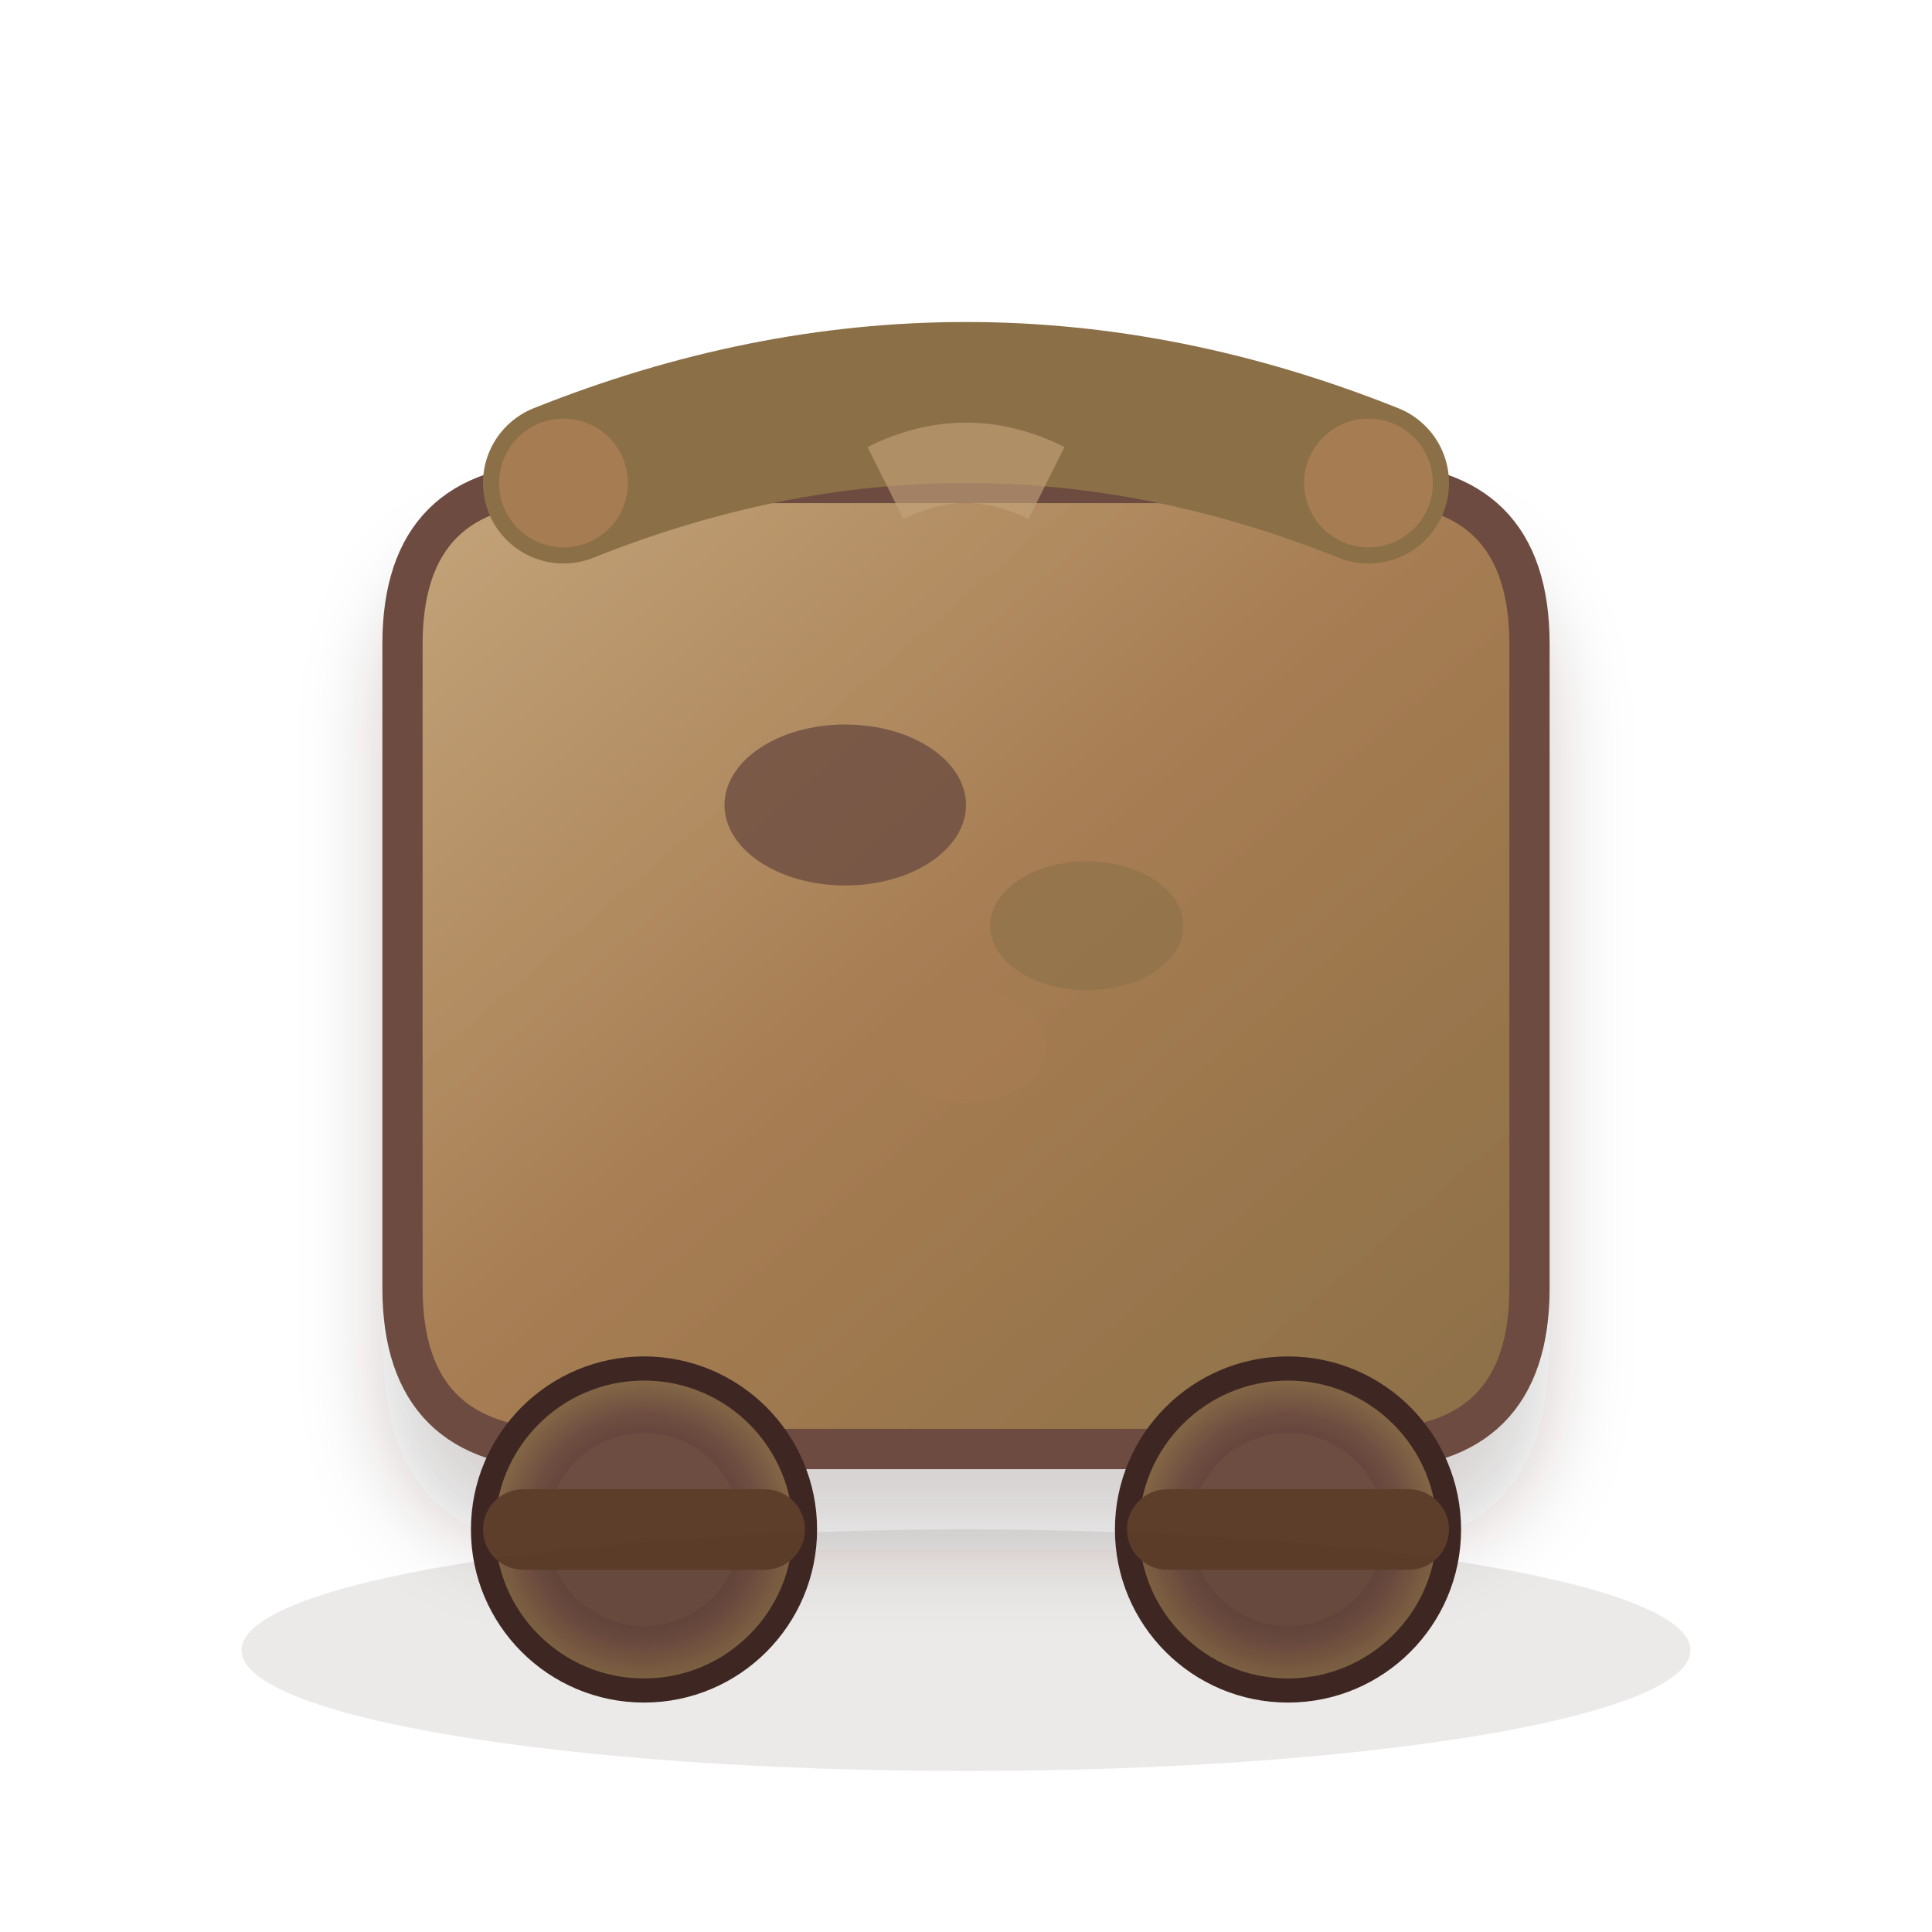
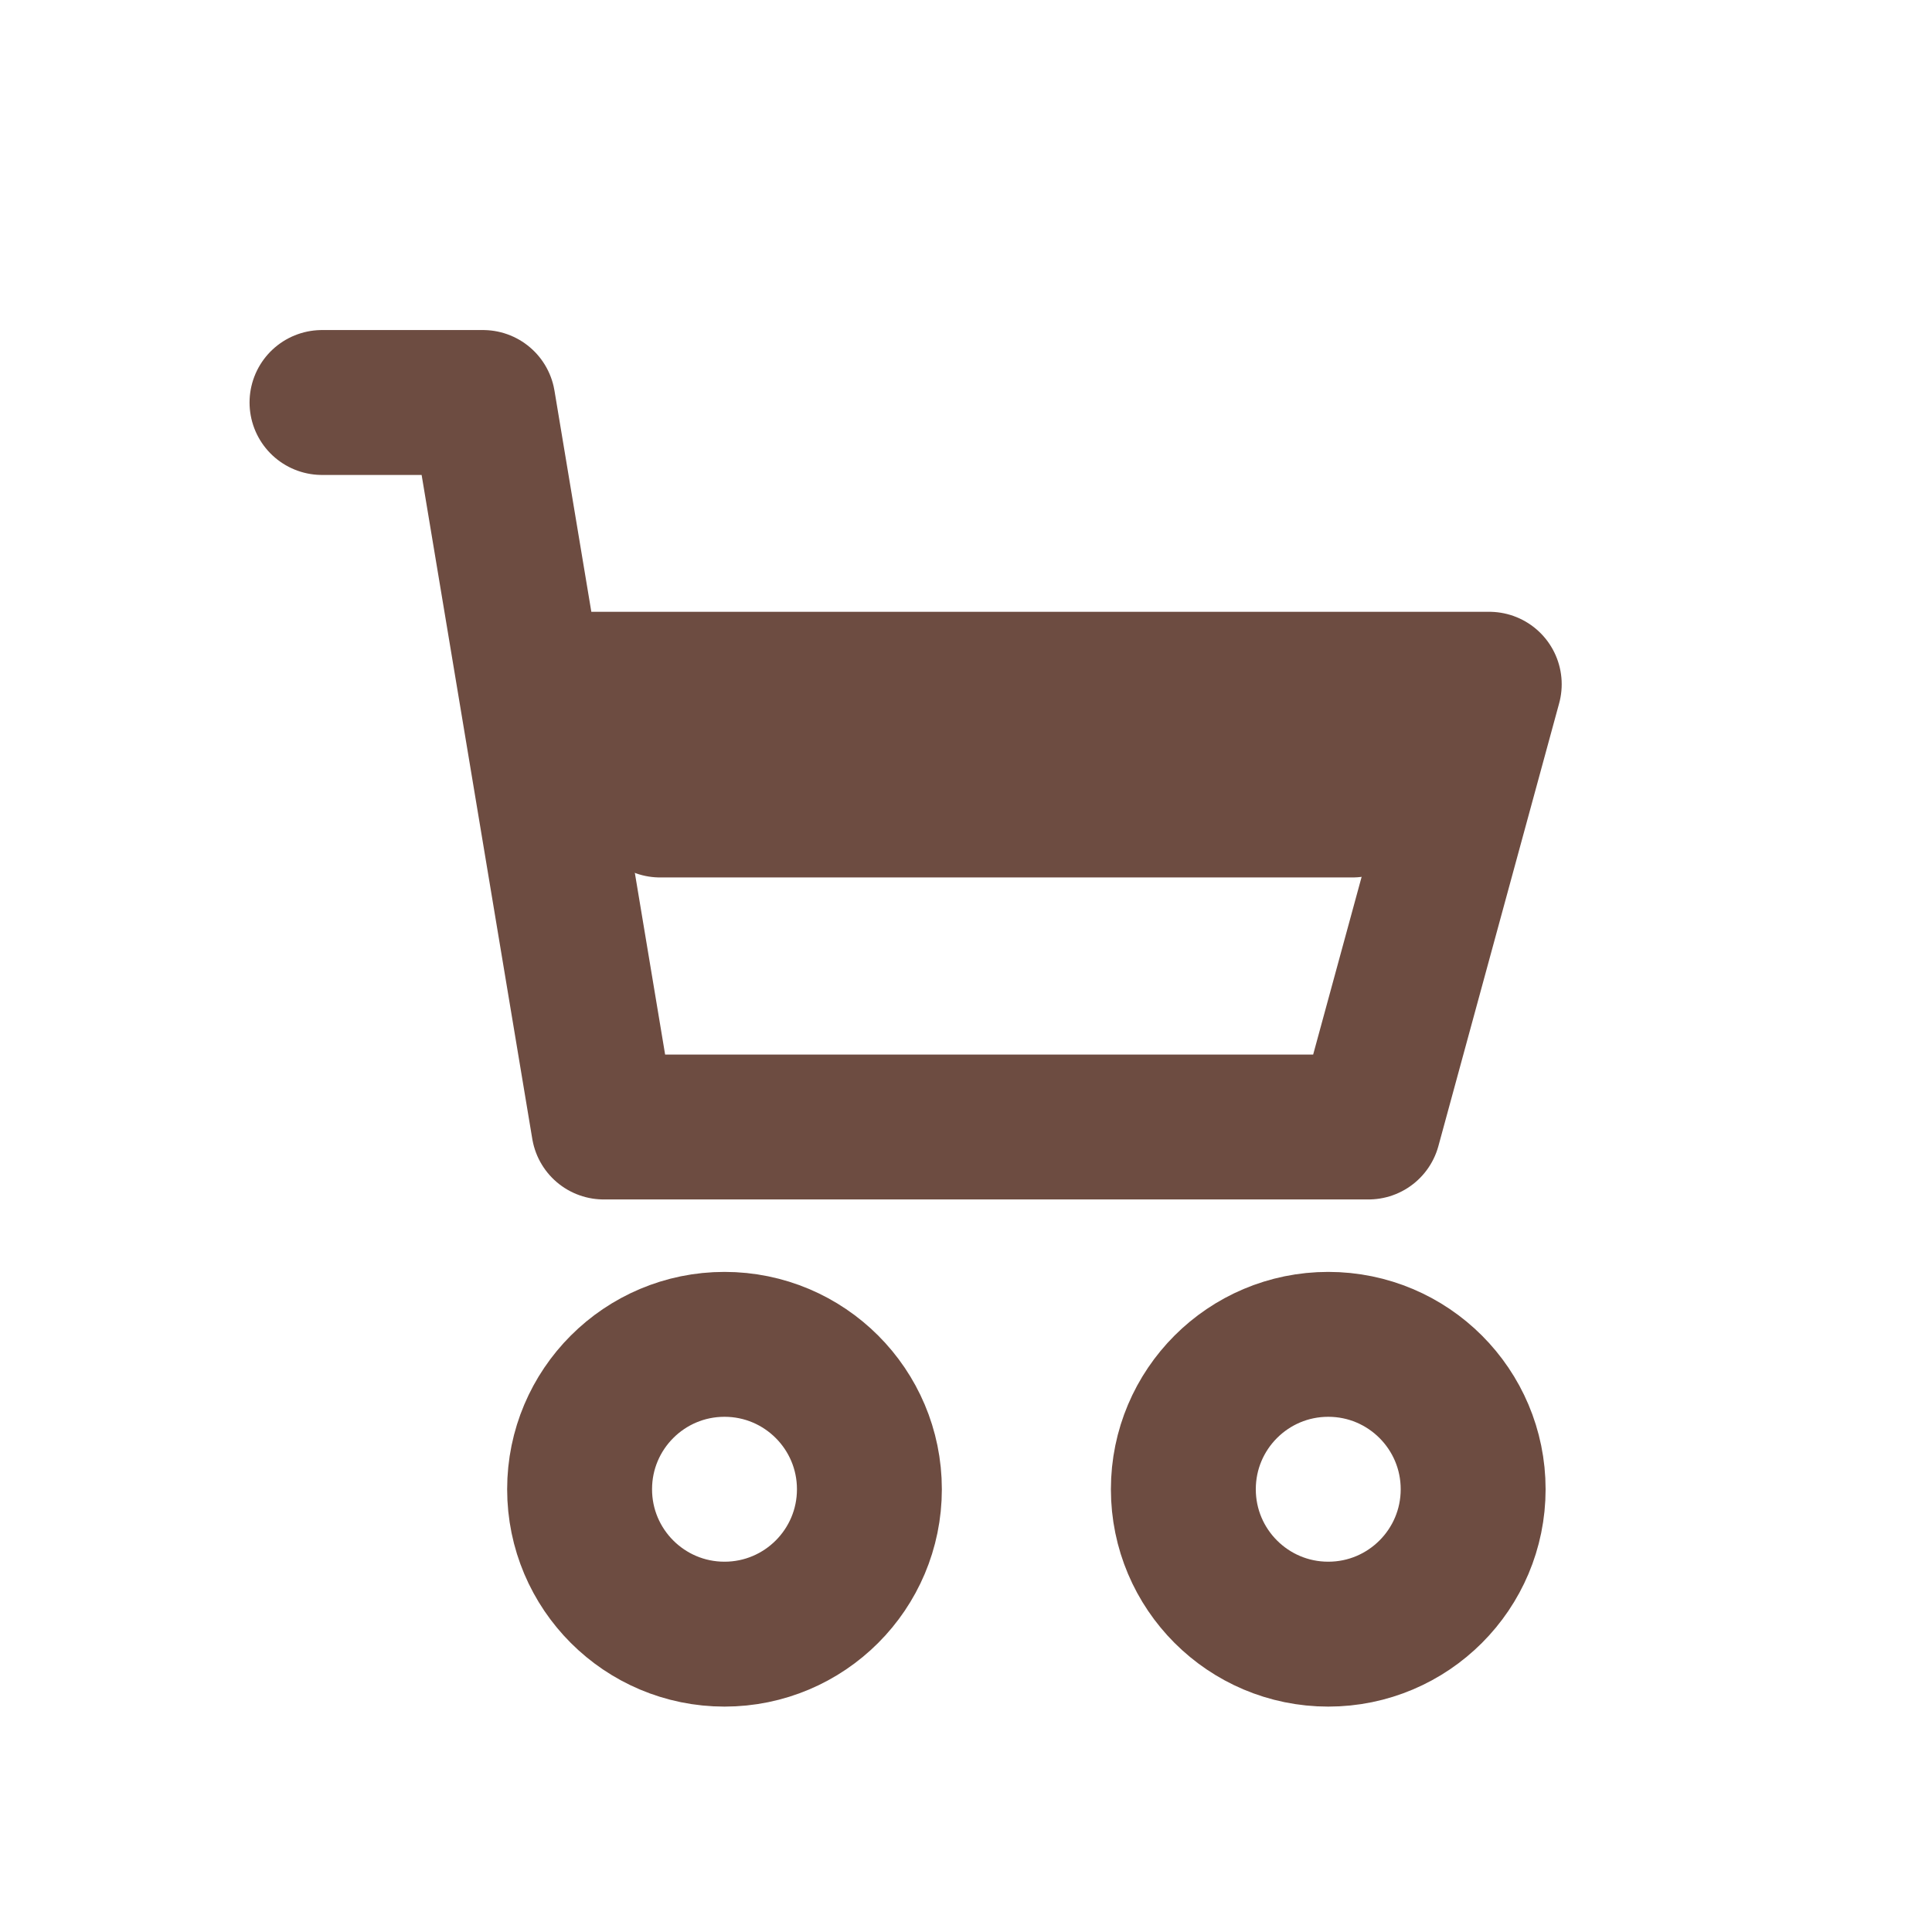
<svg xmlns="http://www.w3.org/2000/svg" width="24" height="24" viewBox="0 0 24 24" fill="none">
-   <defs>
-     <linearGradient id="cartBodyGrad" x1="0%" y1="0%" x2="100%" y2="100%">
-       <stop offset="0%" style="stop-color:#C4A57B" />
-       <stop offset="50%" style="stop-color:#A67C52" />
-       <stop offset="100%" style="stop-color:#8B6F47" />
-     </linearGradient>
-     <radialGradient id="wheelGrad" cx="50%" cy="50%" r="50%">
-       <stop offset="0%" style="stop-color:#3E2723" />
-       <stop offset="70%" style="stop-color:#6D4C41" />
-       <stop offset="100%" style="stop-color:#8B6F47" />
-     </radialGradient>
-     <filter id="cartShadow" x="-20%" y="-20%" width="140%" height="140%">
-       <feDropShadow dx="0" dy="1" stdDeviation="0.5" flood-color="#3E2723" flood-opacity="0.2" />
-     </filter>
-   </defs>
-   <path d="M5 8 Q5 6 7 6 L17 6 Q19 6 19 8 L19 16 Q19 18 17 18 L7 18 Q5 18 5 16 Z" fill="url(#cartBodyGrad)" stroke="#6D4C41" stroke-width="0.5" filter="url(#cartShadow)" />
-   <path d="M7 6 Q12 4 17 6" stroke="#8B6F47" stroke-width="2" stroke-linecap="round" fill="none" />
-   <circle cx="7" cy="6" r="0.8" fill="#A67C52" />
-   <circle cx="17" cy="6" r="0.8" fill="#A67C52" />
-   <circle cx="8" cy="19" r="2" fill="url(#wheelGrad)" stroke="#3E2723" stroke-width="0.3" />
-   <circle cx="8" cy="19" r="1.2" fill="#6D4C41" />
-   <circle cx="16" cy="19" r="2" fill="url(#wheelGrad)" stroke="#3E2723" stroke-width="0.3" />
-   <circle cx="16" cy="19" r="1.2" fill="#6D4C41" />
-   <rect x="6" y="18.5" width="4" height="1" fill="#5D3E2A" rx="0.5" />
-   <rect x="14" y="18.5" width="4" height="1" fill="#5D3E2A" rx="0.5" />
-   <ellipse cx="10.5" cy="10" rx="1.5" ry="1" fill="#6D4C41" opacity="0.8" />
-   <ellipse cx="13.5" cy="11.5" rx="1.2" ry="0.8" fill="#8B6F47" opacity="0.6" />
-   <ellipse cx="12" cy="13" rx="1" ry="0.7" fill="#A67C52" opacity="0.7" />
-   <path d="M11 6 Q12 5.5 13 6" stroke="#C4A57B" stroke-width="1" fill="none" opacity="0.6" />
-   <ellipse cx="12" cy="20.5" rx="9" ry="1.5" fill="#3E2723" opacity="0.1" />
+   <g stroke="#6D4C41" stroke-width="1.8" stroke-linecap="round" stroke-linejoin="round">
+     <path d="M4 5h2l1.5 9h9.5l1.5-5.5H7" />
+     <circle cx="9" cy="18.5" r="1.8" />
+     <circle cx="16.5" cy="18.5" r="1.8" />
+     <path d="M8.2 10h8.6" />
+   </g>
</svg>
